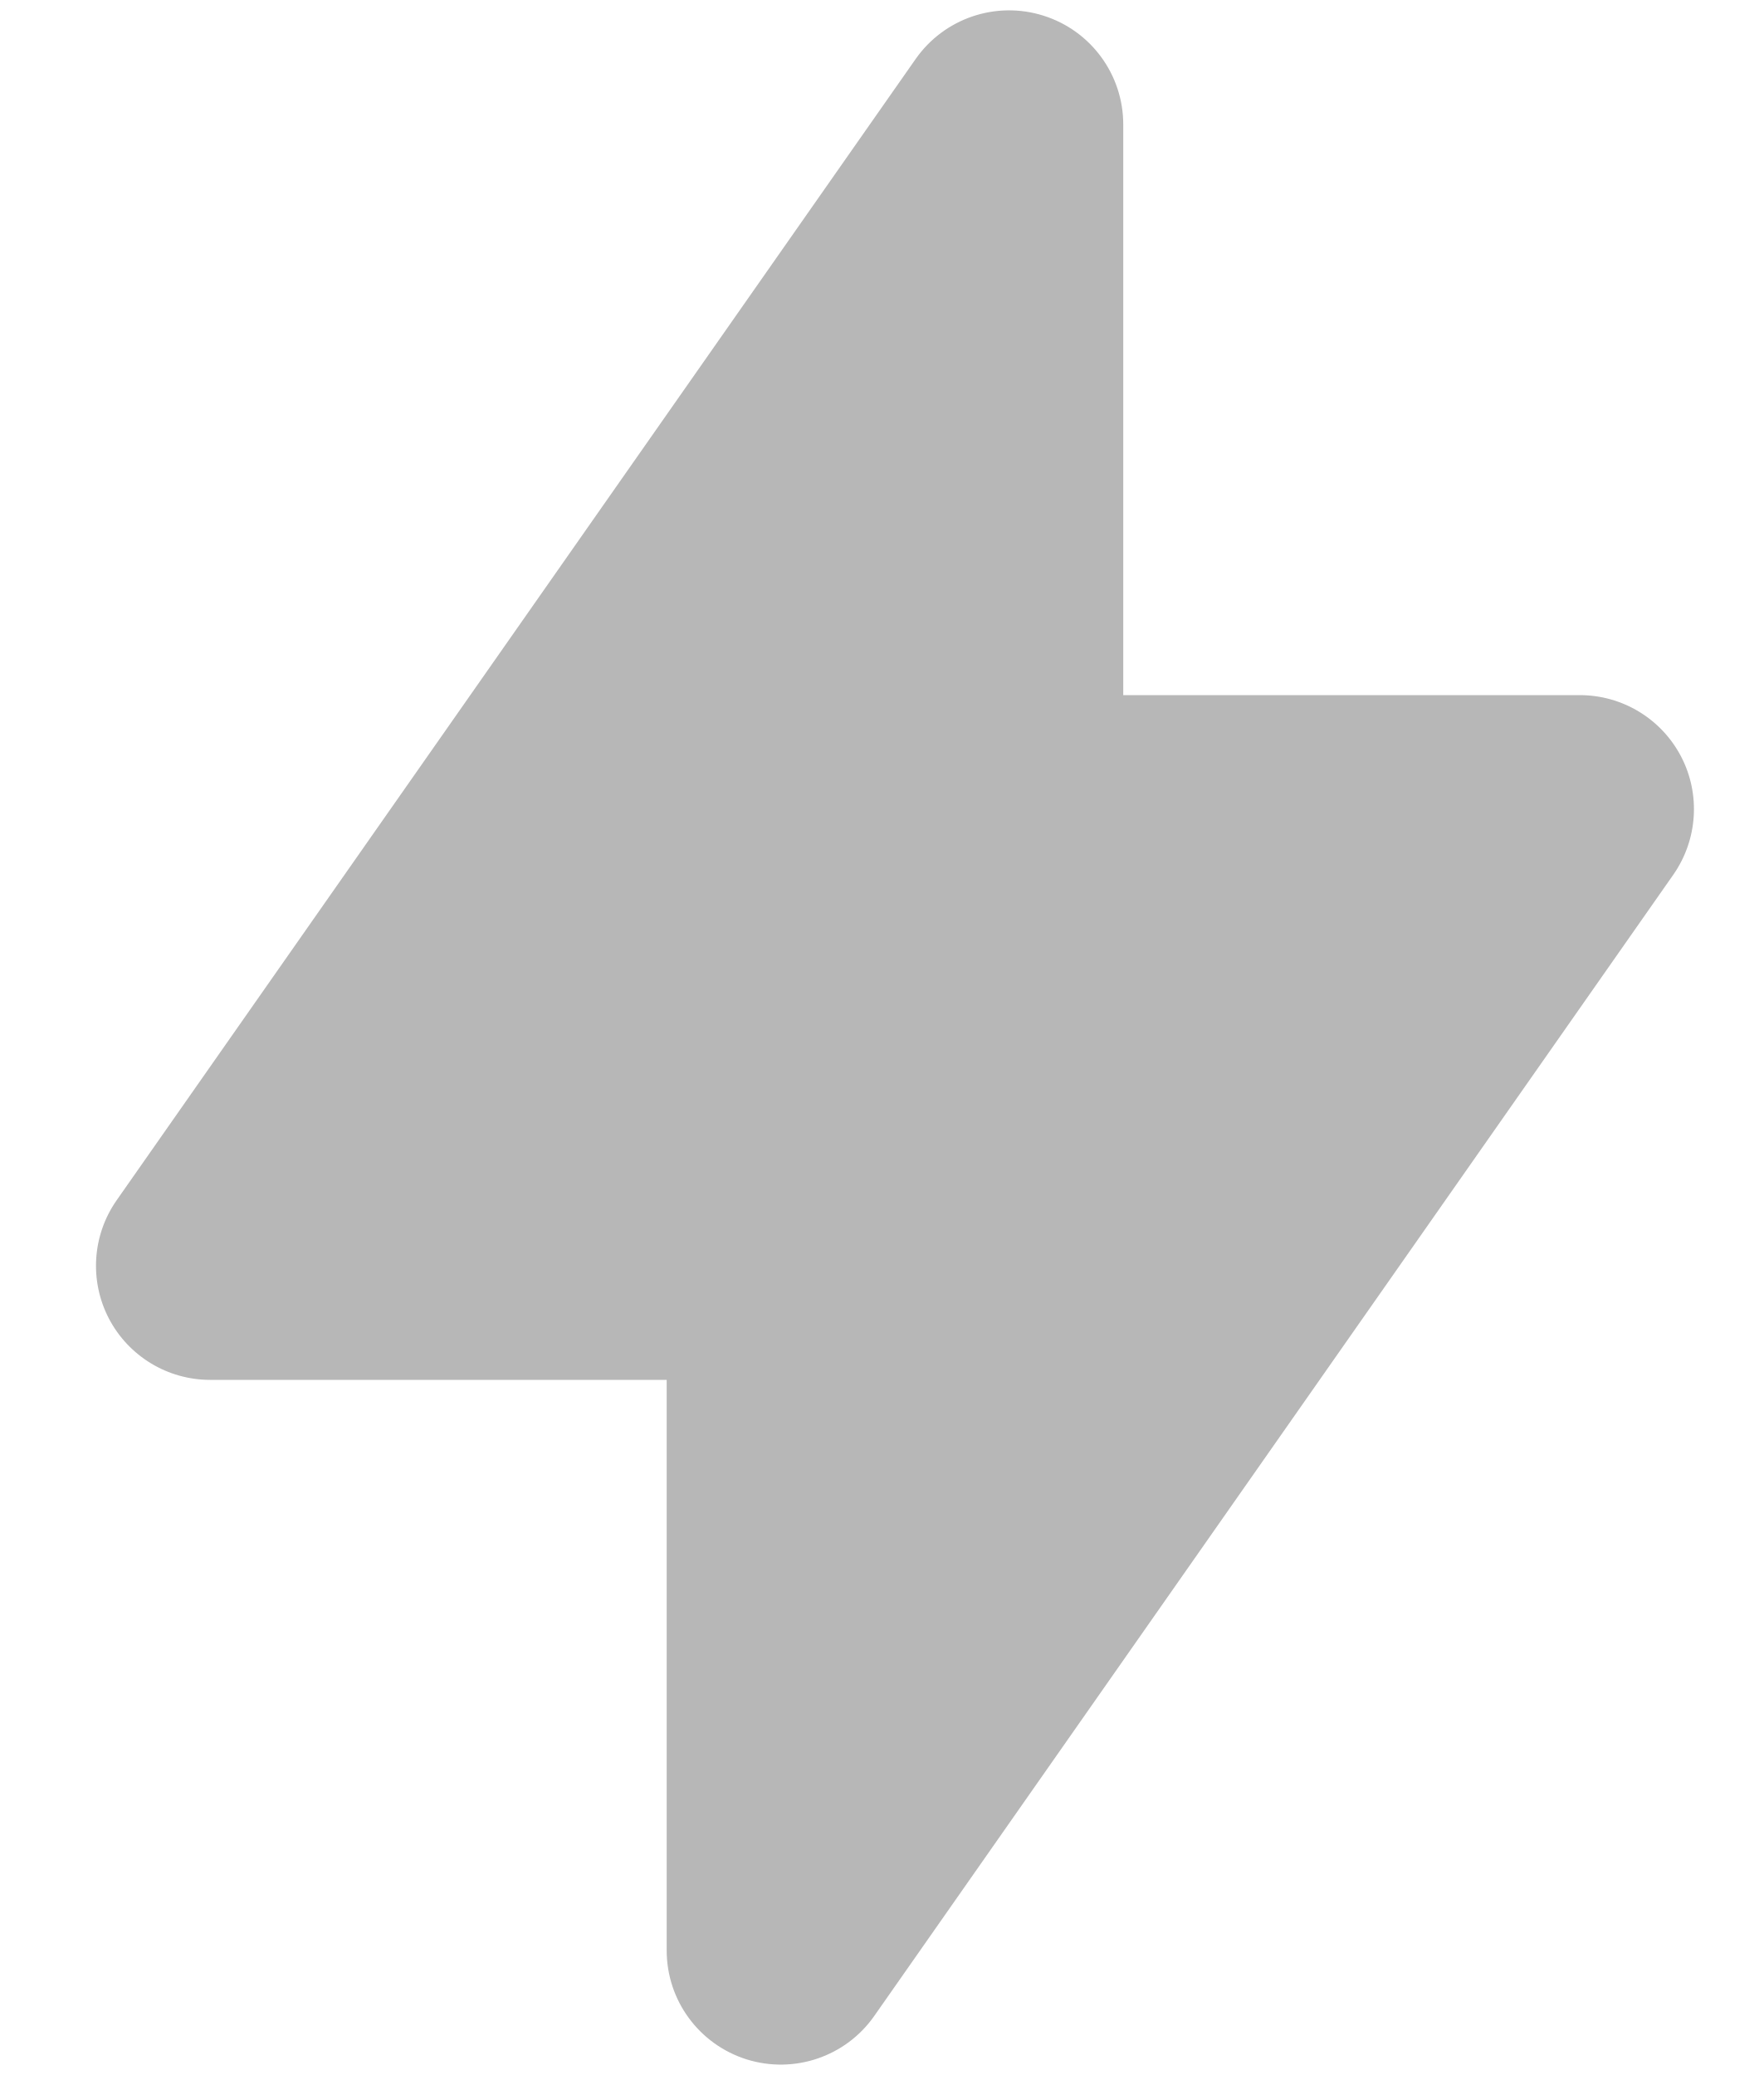
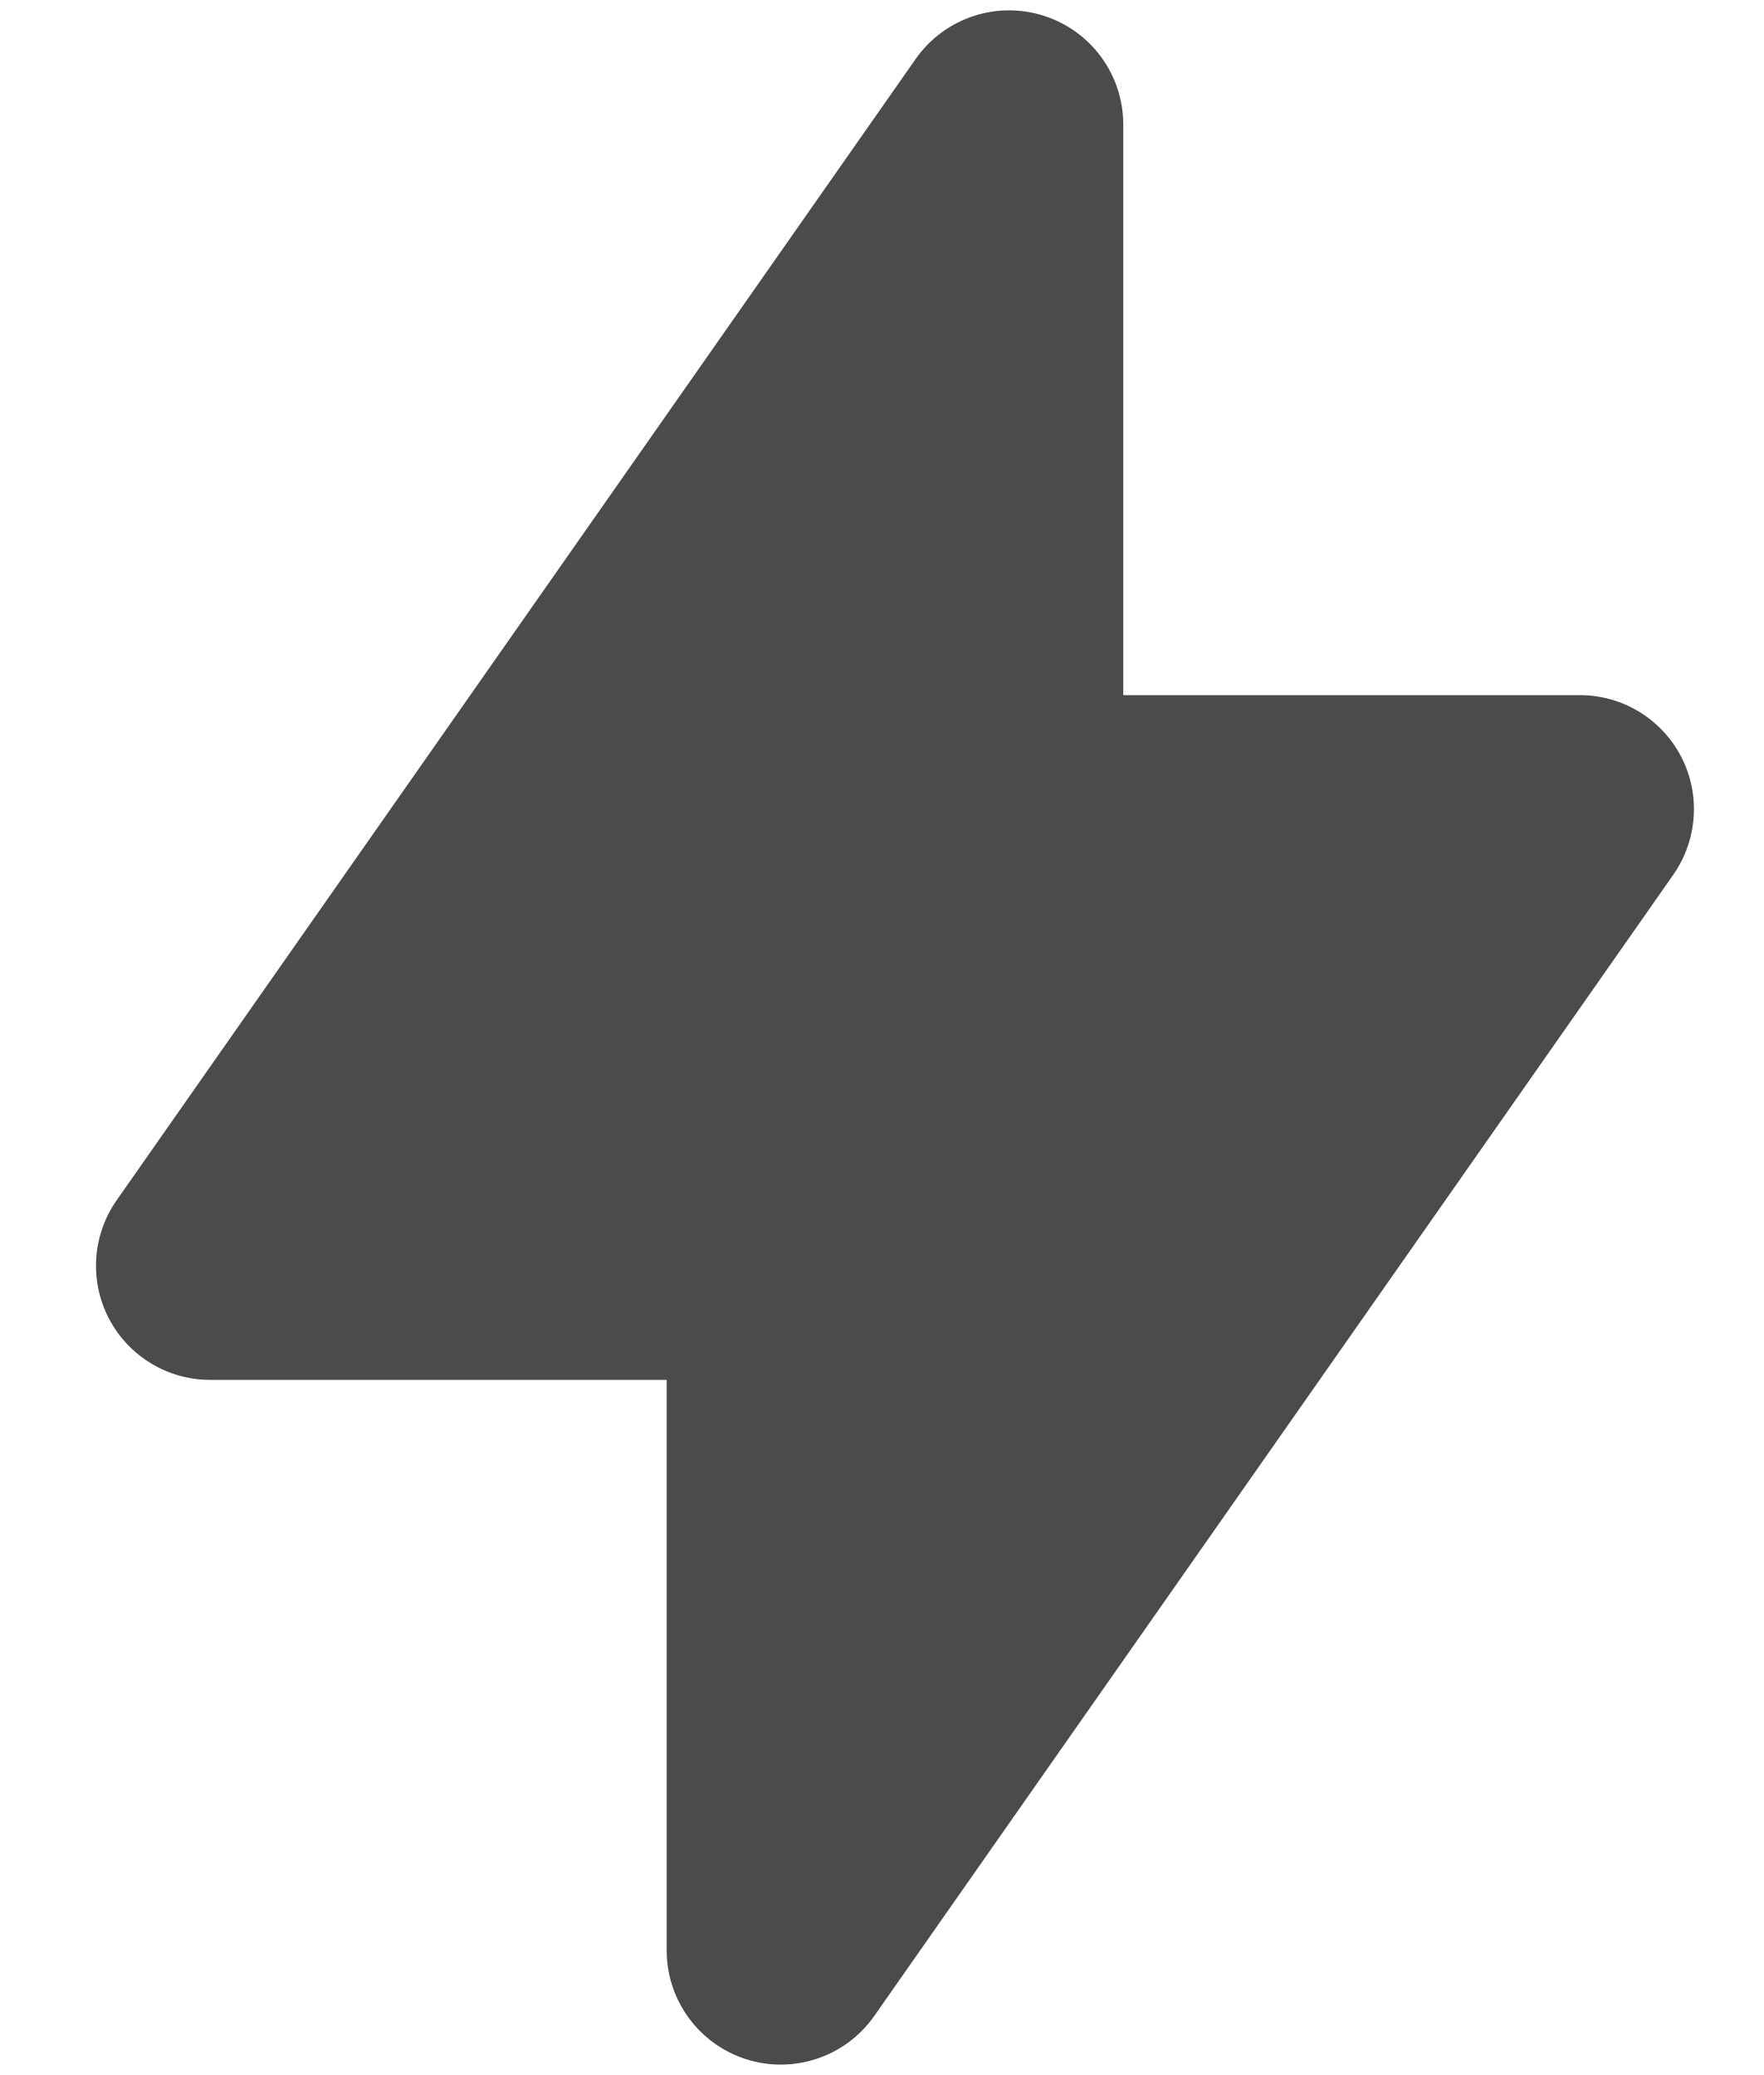
<svg xmlns="http://www.w3.org/2000/svg" width="17" height="20" viewBox="0 0 17 20" fill="none">
-   <path fill-rule="evenodd" clip-rule="evenodd" d="M10.056 0.151C10.514 0.295 10.825 0.72 10.825 1.2V6.7L15.225 6.7C15.635 6.7 16.011 6.928 16.201 7.292C16.39 7.655 16.361 8.094 16.126 8.431L8.426 19.43C8.151 19.824 7.652 19.993 7.194 19.849C6.736 19.704 6.425 19.28 6.425 18.8L6.425 13.3H2.025C1.615 13.3 1.239 13.072 1.049 12.708C0.86 12.344 0.889 11.905 1.124 11.569L8.824 0.569C9.099 0.176 9.598 0.006 10.056 0.151Z" fill="#4B4B4B" fill-opacity="0.4" />
+   <path fill-rule="evenodd" clip-rule="evenodd" d="M10.056 0.151C10.514 0.295 10.825 0.72 10.825 1.2V6.7L15.225 6.7C15.635 6.7 16.011 6.928 16.201 7.292C16.39 7.655 16.361 8.094 16.126 8.431L8.426 19.43C8.151 19.824 7.652 19.993 7.194 19.849C6.736 19.704 6.425 19.28 6.425 18.8L6.425 13.3H2.025C1.615 13.3 1.239 13.072 1.049 12.708C0.86 12.344 0.889 11.905 1.124 11.569L8.824 0.569C9.099 0.176 9.598 0.006 10.056 0.151Z" fill="#4B4B4B" />
</svg>
